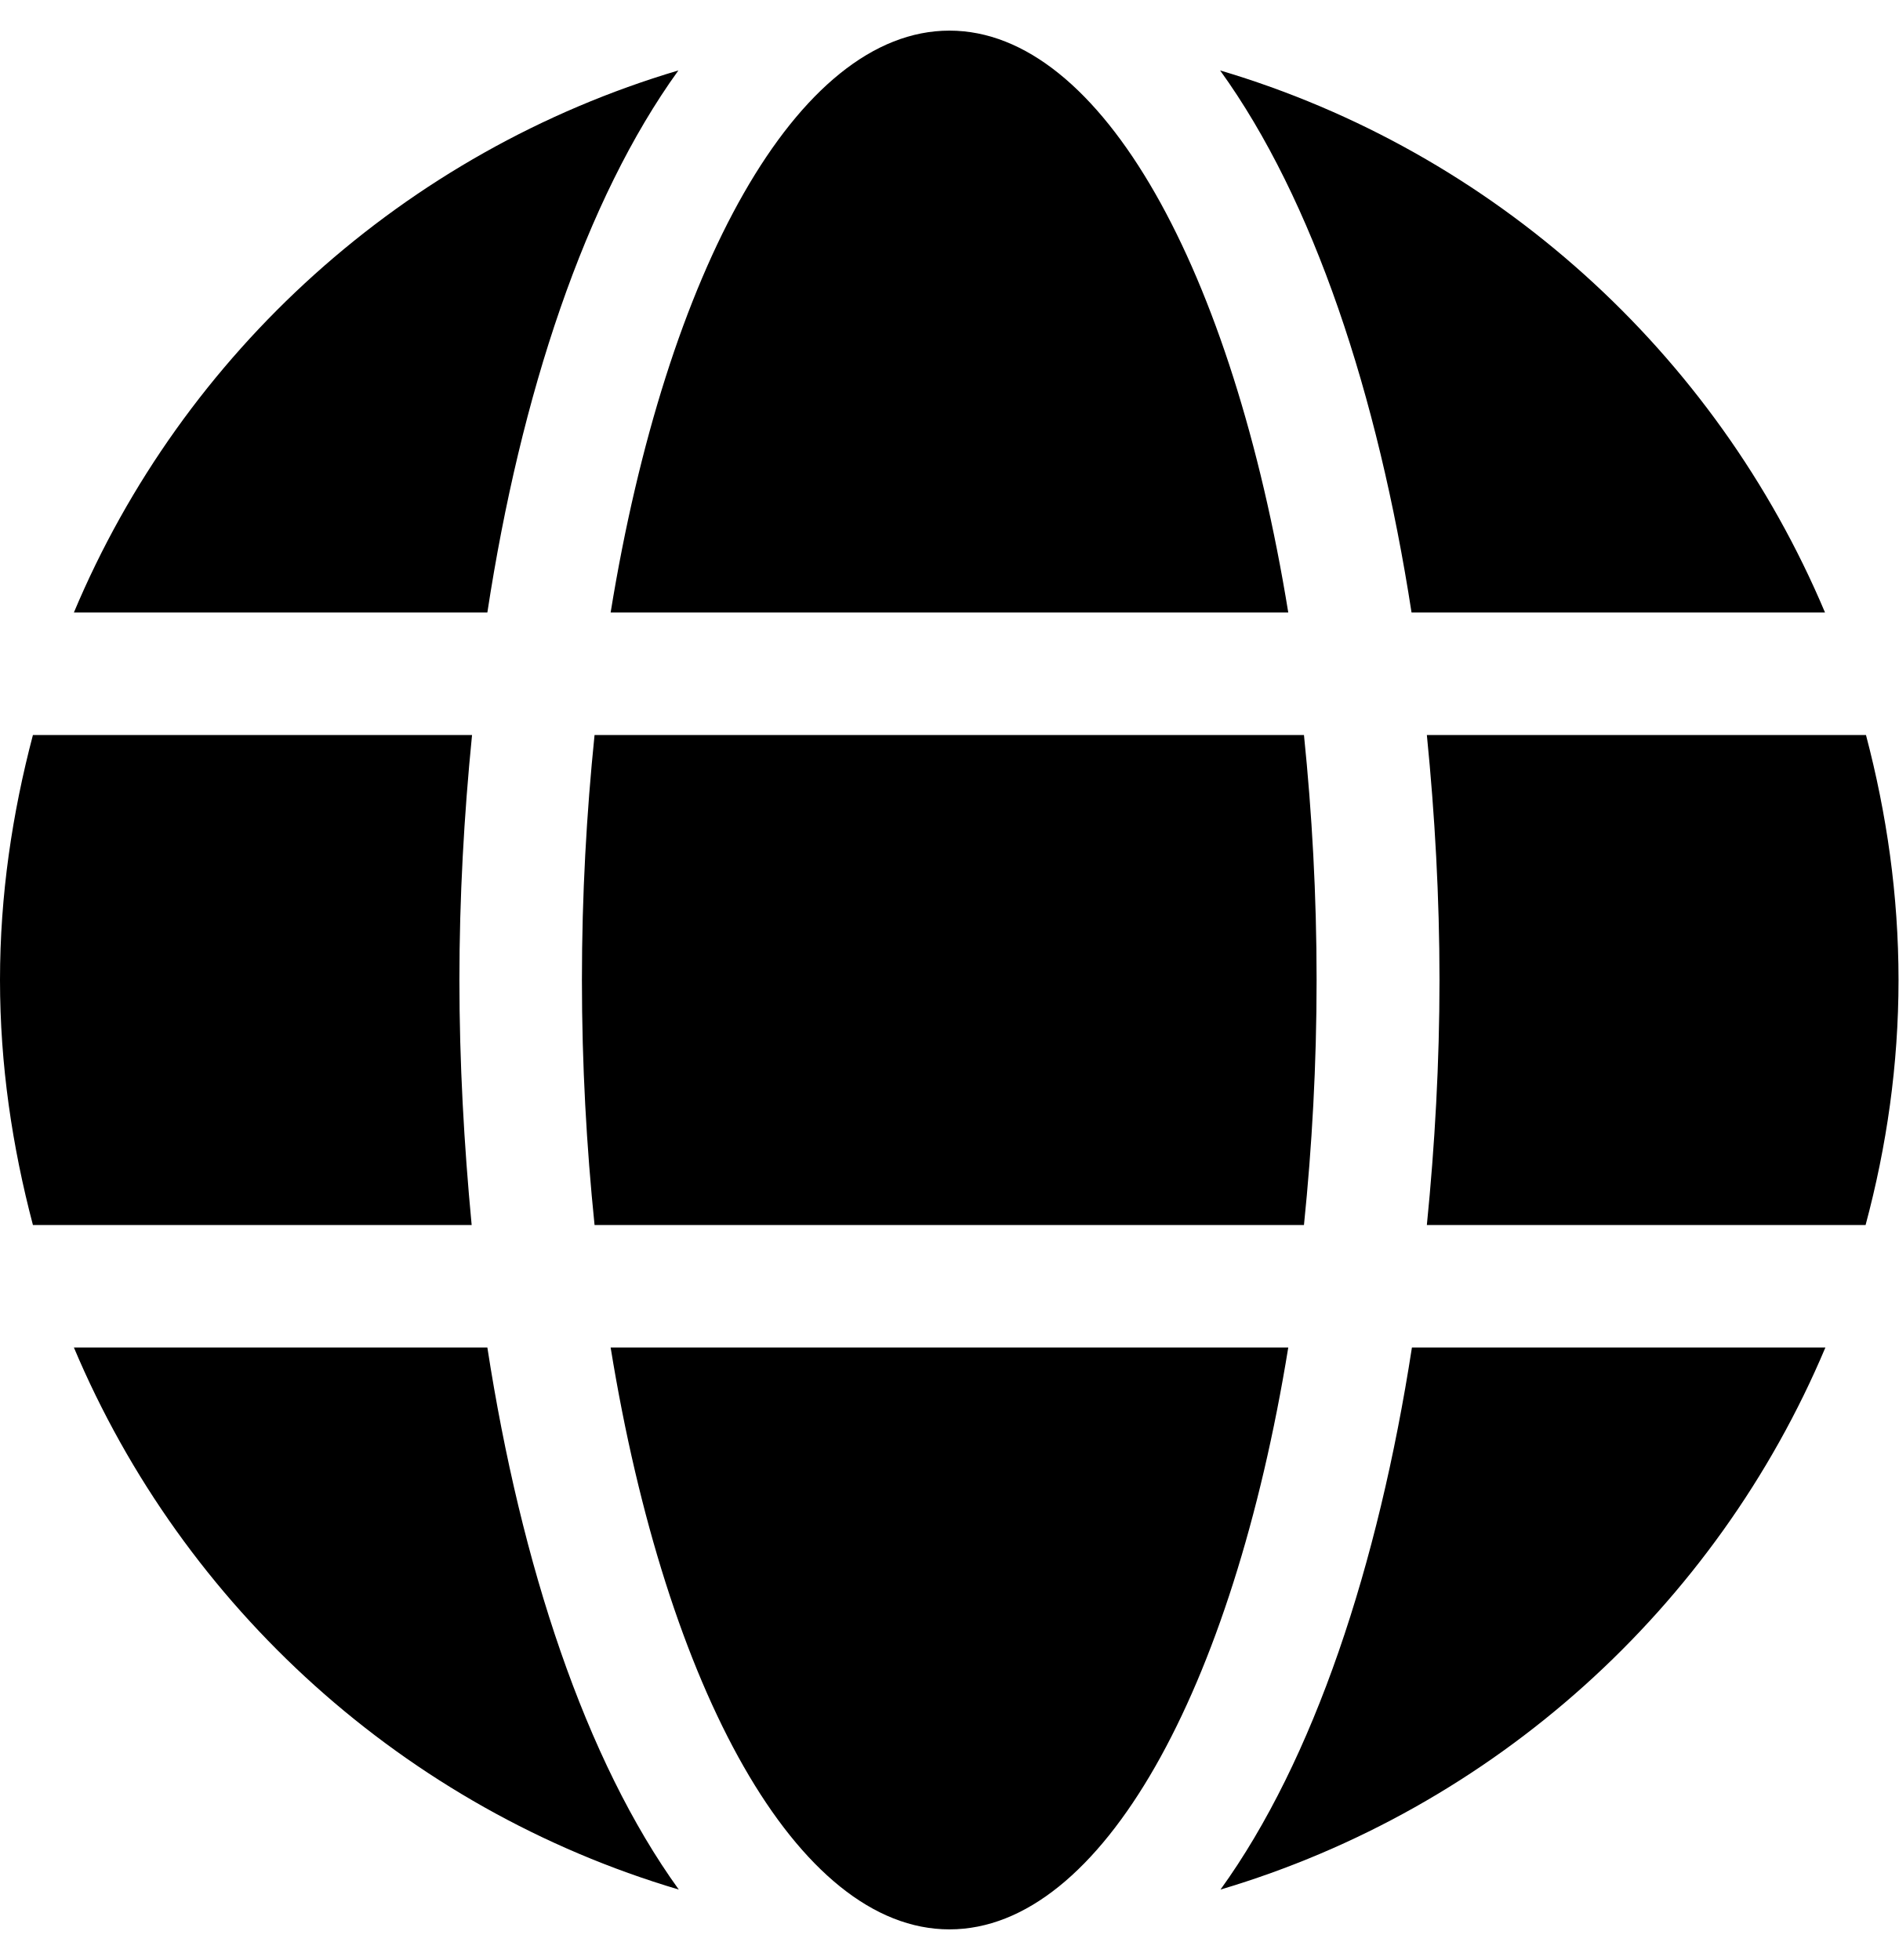
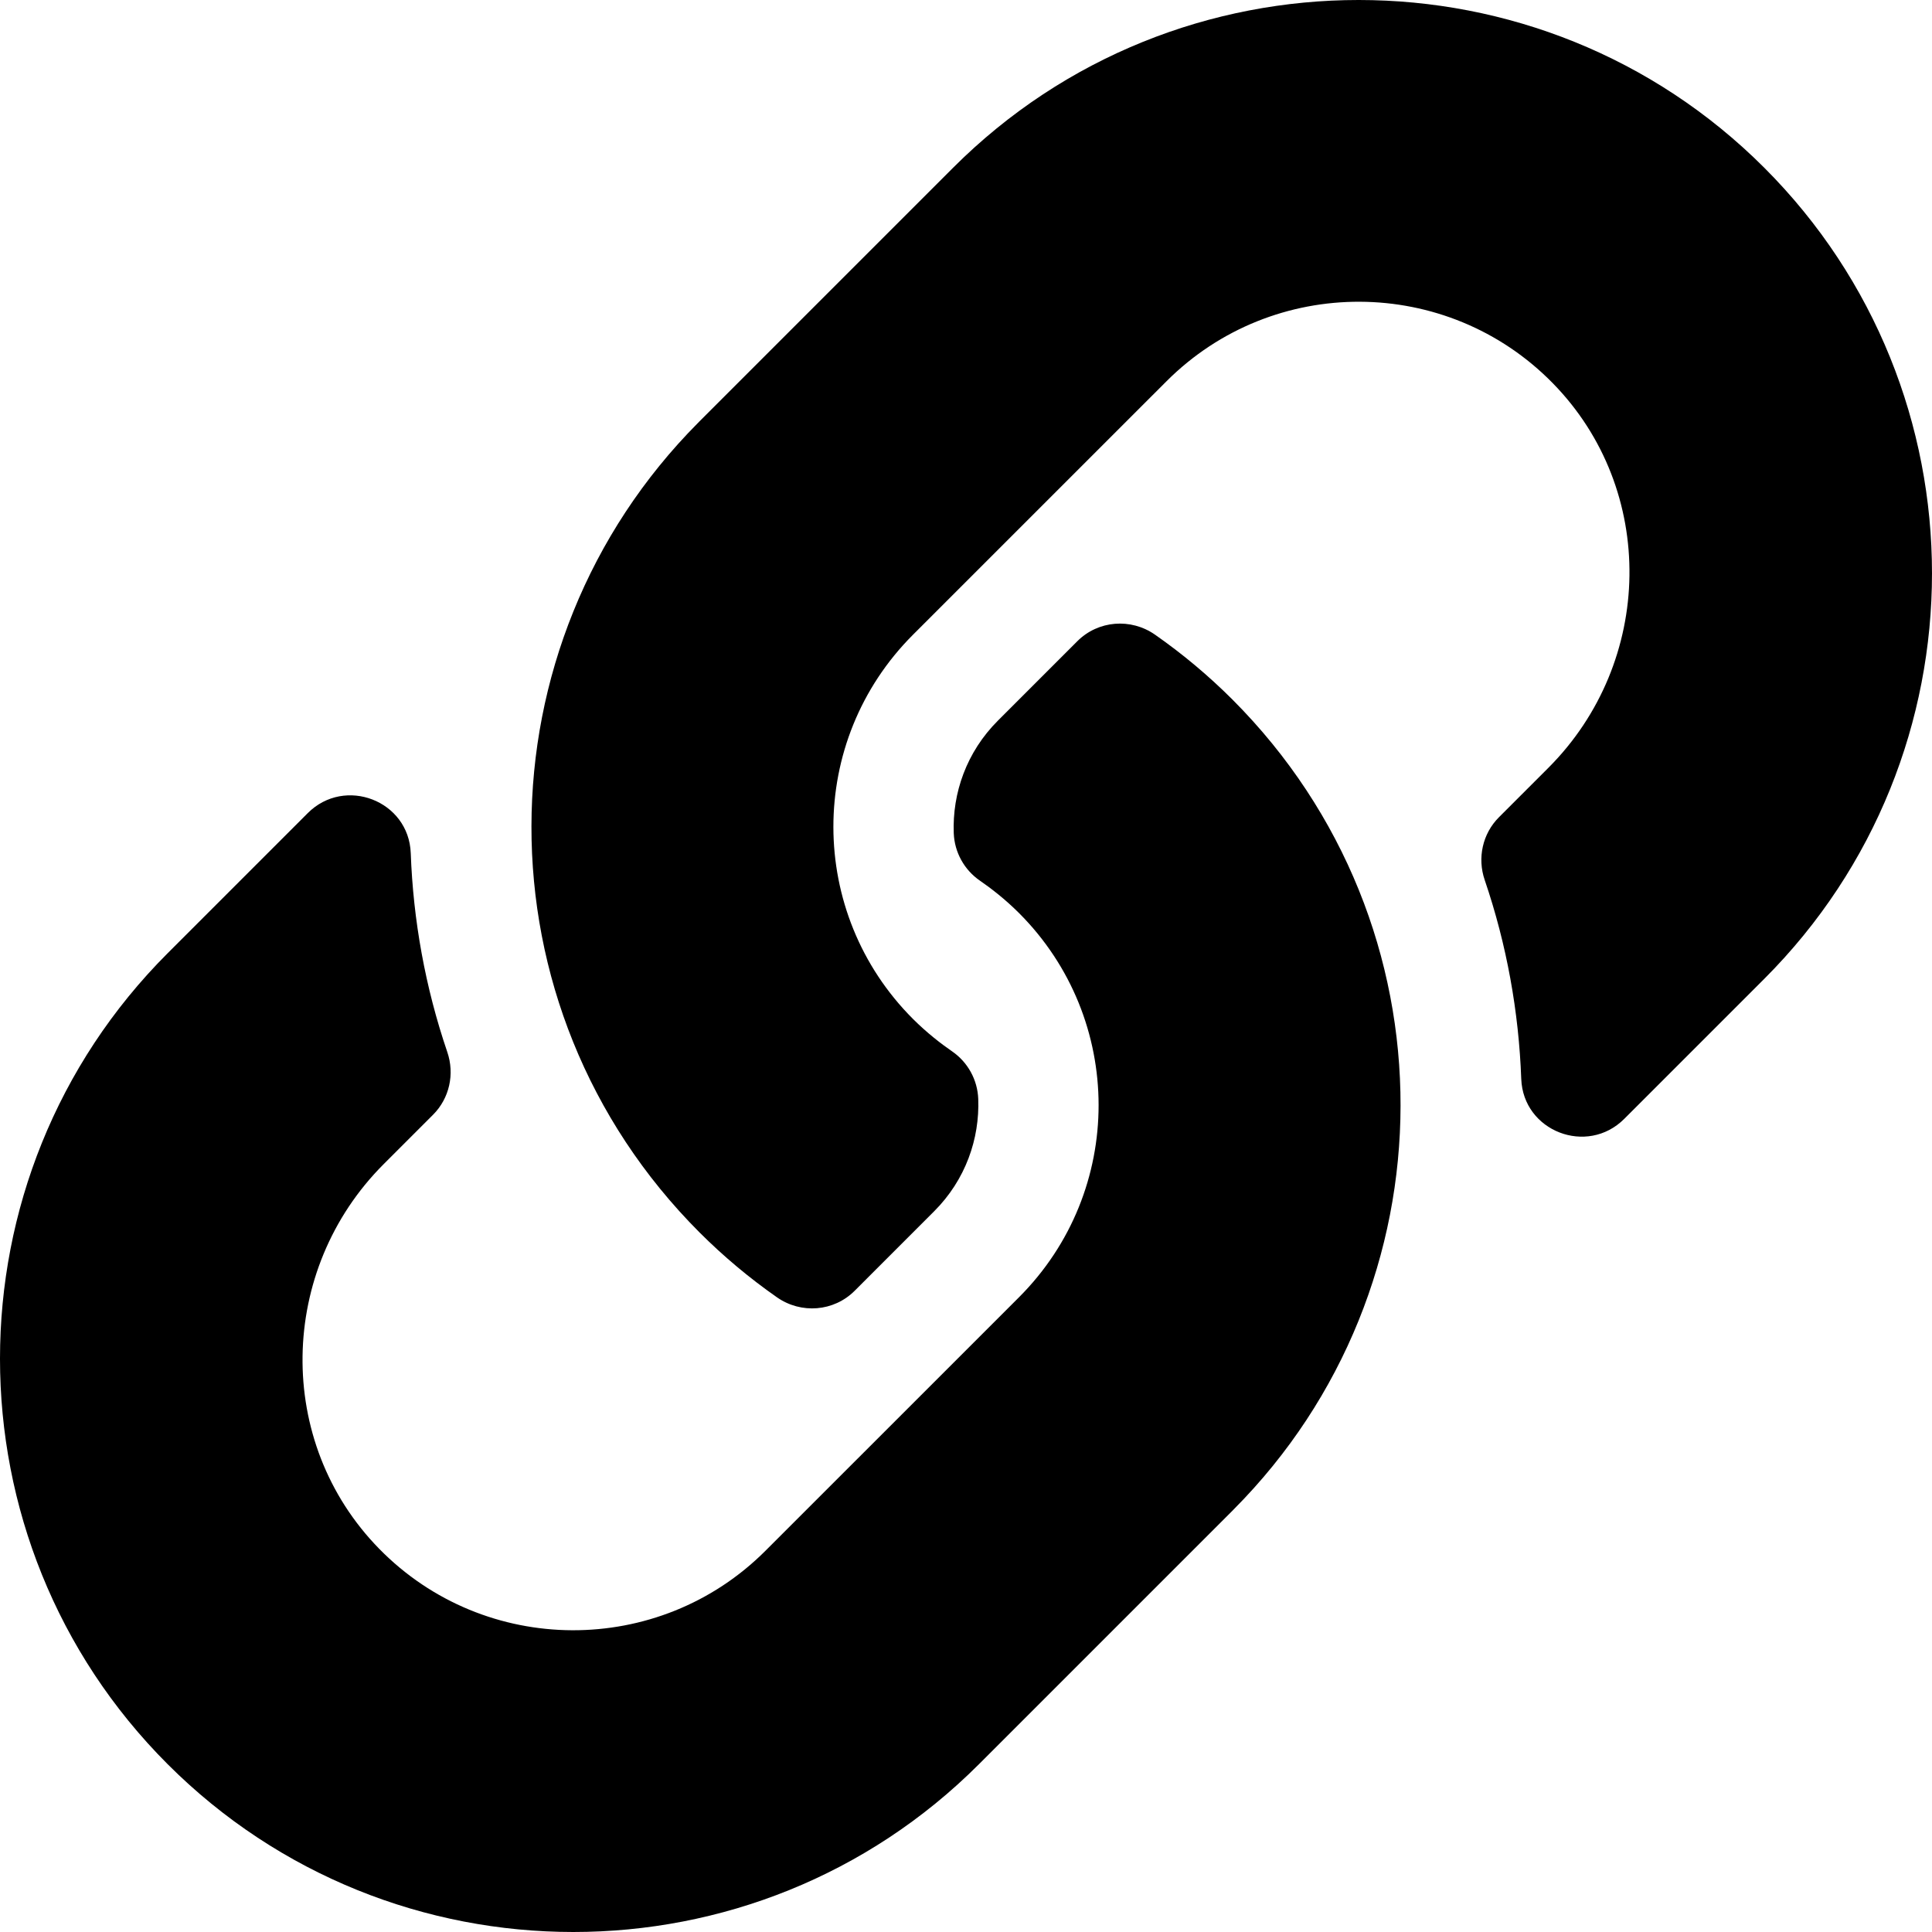
- <svg xmlns="http://www.w3.org/2000/svg" viewBox="0 0 496 512">
-   <path d="M336.5 160C322 70.7 287.8 8 248 8s-74 62.7-88.5 152h177zM152 256c0 22.2 1.2 43.5 3.3 64h185.3c2.1-20.5 3.3-41.8 3.3-64s-1.2-43.5-3.3-64H155.3c-2.1 20.5-3.3 41.8-3.3 64zm324.7-96c-28.6-67.9-86.5-120.4-158-141.6 24.4 33.8 41.2 84.7 50 141.6h108zM177.2 18.4C105.8 39.6 47.8 92.1 19.3 160h108c8.7-56.9 25.5-107.8 49.9-141.6zM487.4 192H372.7c2.1 21 3.3 42.5 3.3 64s-1.2 43-3.3 64h114.6c5.5-20.5 8.6-41.8 8.6-64s-3.1-43.5-8.5-64zM120 256c0-21.5 1.2-43 3.3-64H8.6C3.2 212.5 0 233.8 0 256s3.2 43.5 8.6 64h114.6c-2-21-3.2-42.5-3.2-64zm39.5 96c14.5 89.3 48.7 152 88.5 152s74-62.7 88.5-152h-177zm159.3 141.6c71.4-21.2 129.4-73.7 158-141.6h-108c-8.8 56.9-25.6 107.8-50 141.6zM19.3 352c28.6 67.9 86.5 120.4 158 141.6-24.4-33.8-41.2-84.7-50-141.6h-108z" />
+ <svg xmlns="http://www.w3.org/2000/svg" viewBox="0 0 512 512">
+   <path d="M326.612 185.391c59.747 59.809 58.927 155.698.36 214.59-.11.12-.24.25-.36.37l-67.2 67.2c-59.27 59.27-155.699 59.262-214.96 0-59.27-59.26-59.27-155.7 0-214.96l37.106-37.106c9.84-9.84 26.786-3.3 27.294 10.606.648 17.722 3.826 35.527 9.69 52.721 1.986 5.822.567 12.262-3.783 16.612l-13.087 13.087c-28.026 28.026-28.905 73.66-1.155 101.96 28.024 28.579 74.086 28.749 102.325.51l67.2-67.19c28.191-28.191 28.073-73.757 0-101.83-3.701-3.694-7.429-6.564-10.341-8.569a16.037 16.037 0 0 1-6.947-12.606c-.396-10.567 3.348-21.456 11.698-29.806l21.054-21.055c5.521-5.521 14.182-6.199 20.584-1.731a152.482 152.482 0 0 1 20.522 17.197zM467.547 44.449c-59.261-59.262-155.69-59.27-214.96 0l-67.2 67.2c-.12.12-.25.25-.36.37-58.566 58.892-59.387 154.781.36 214.59a152.454 152.454 0 0 0 20.521 17.196c6.402 4.468 15.064 3.789 20.584-1.731l21.054-21.055c8.35-8.35 12.094-19.239 11.698-29.806a16.037 16.037 0 0 0-6.947-12.606c-2.912-2.005-6.64-4.875-10.341-8.569-28.073-28.073-28.191-73.639 0-101.83l67.2-67.19c28.239-28.239 74.3-28.069 102.325.51 27.75 28.3 26.872 73.934-1.155 101.96l-13.087 13.087c-4.35 4.35-5.769 10.79-3.783 16.612 5.864 17.194 9.042 34.999 9.69 52.721.509 13.906 17.454 20.446 27.294 10.606l37.106-37.106c59.271-59.259 59.271-155.699.001-214.959z" />
</svg>
